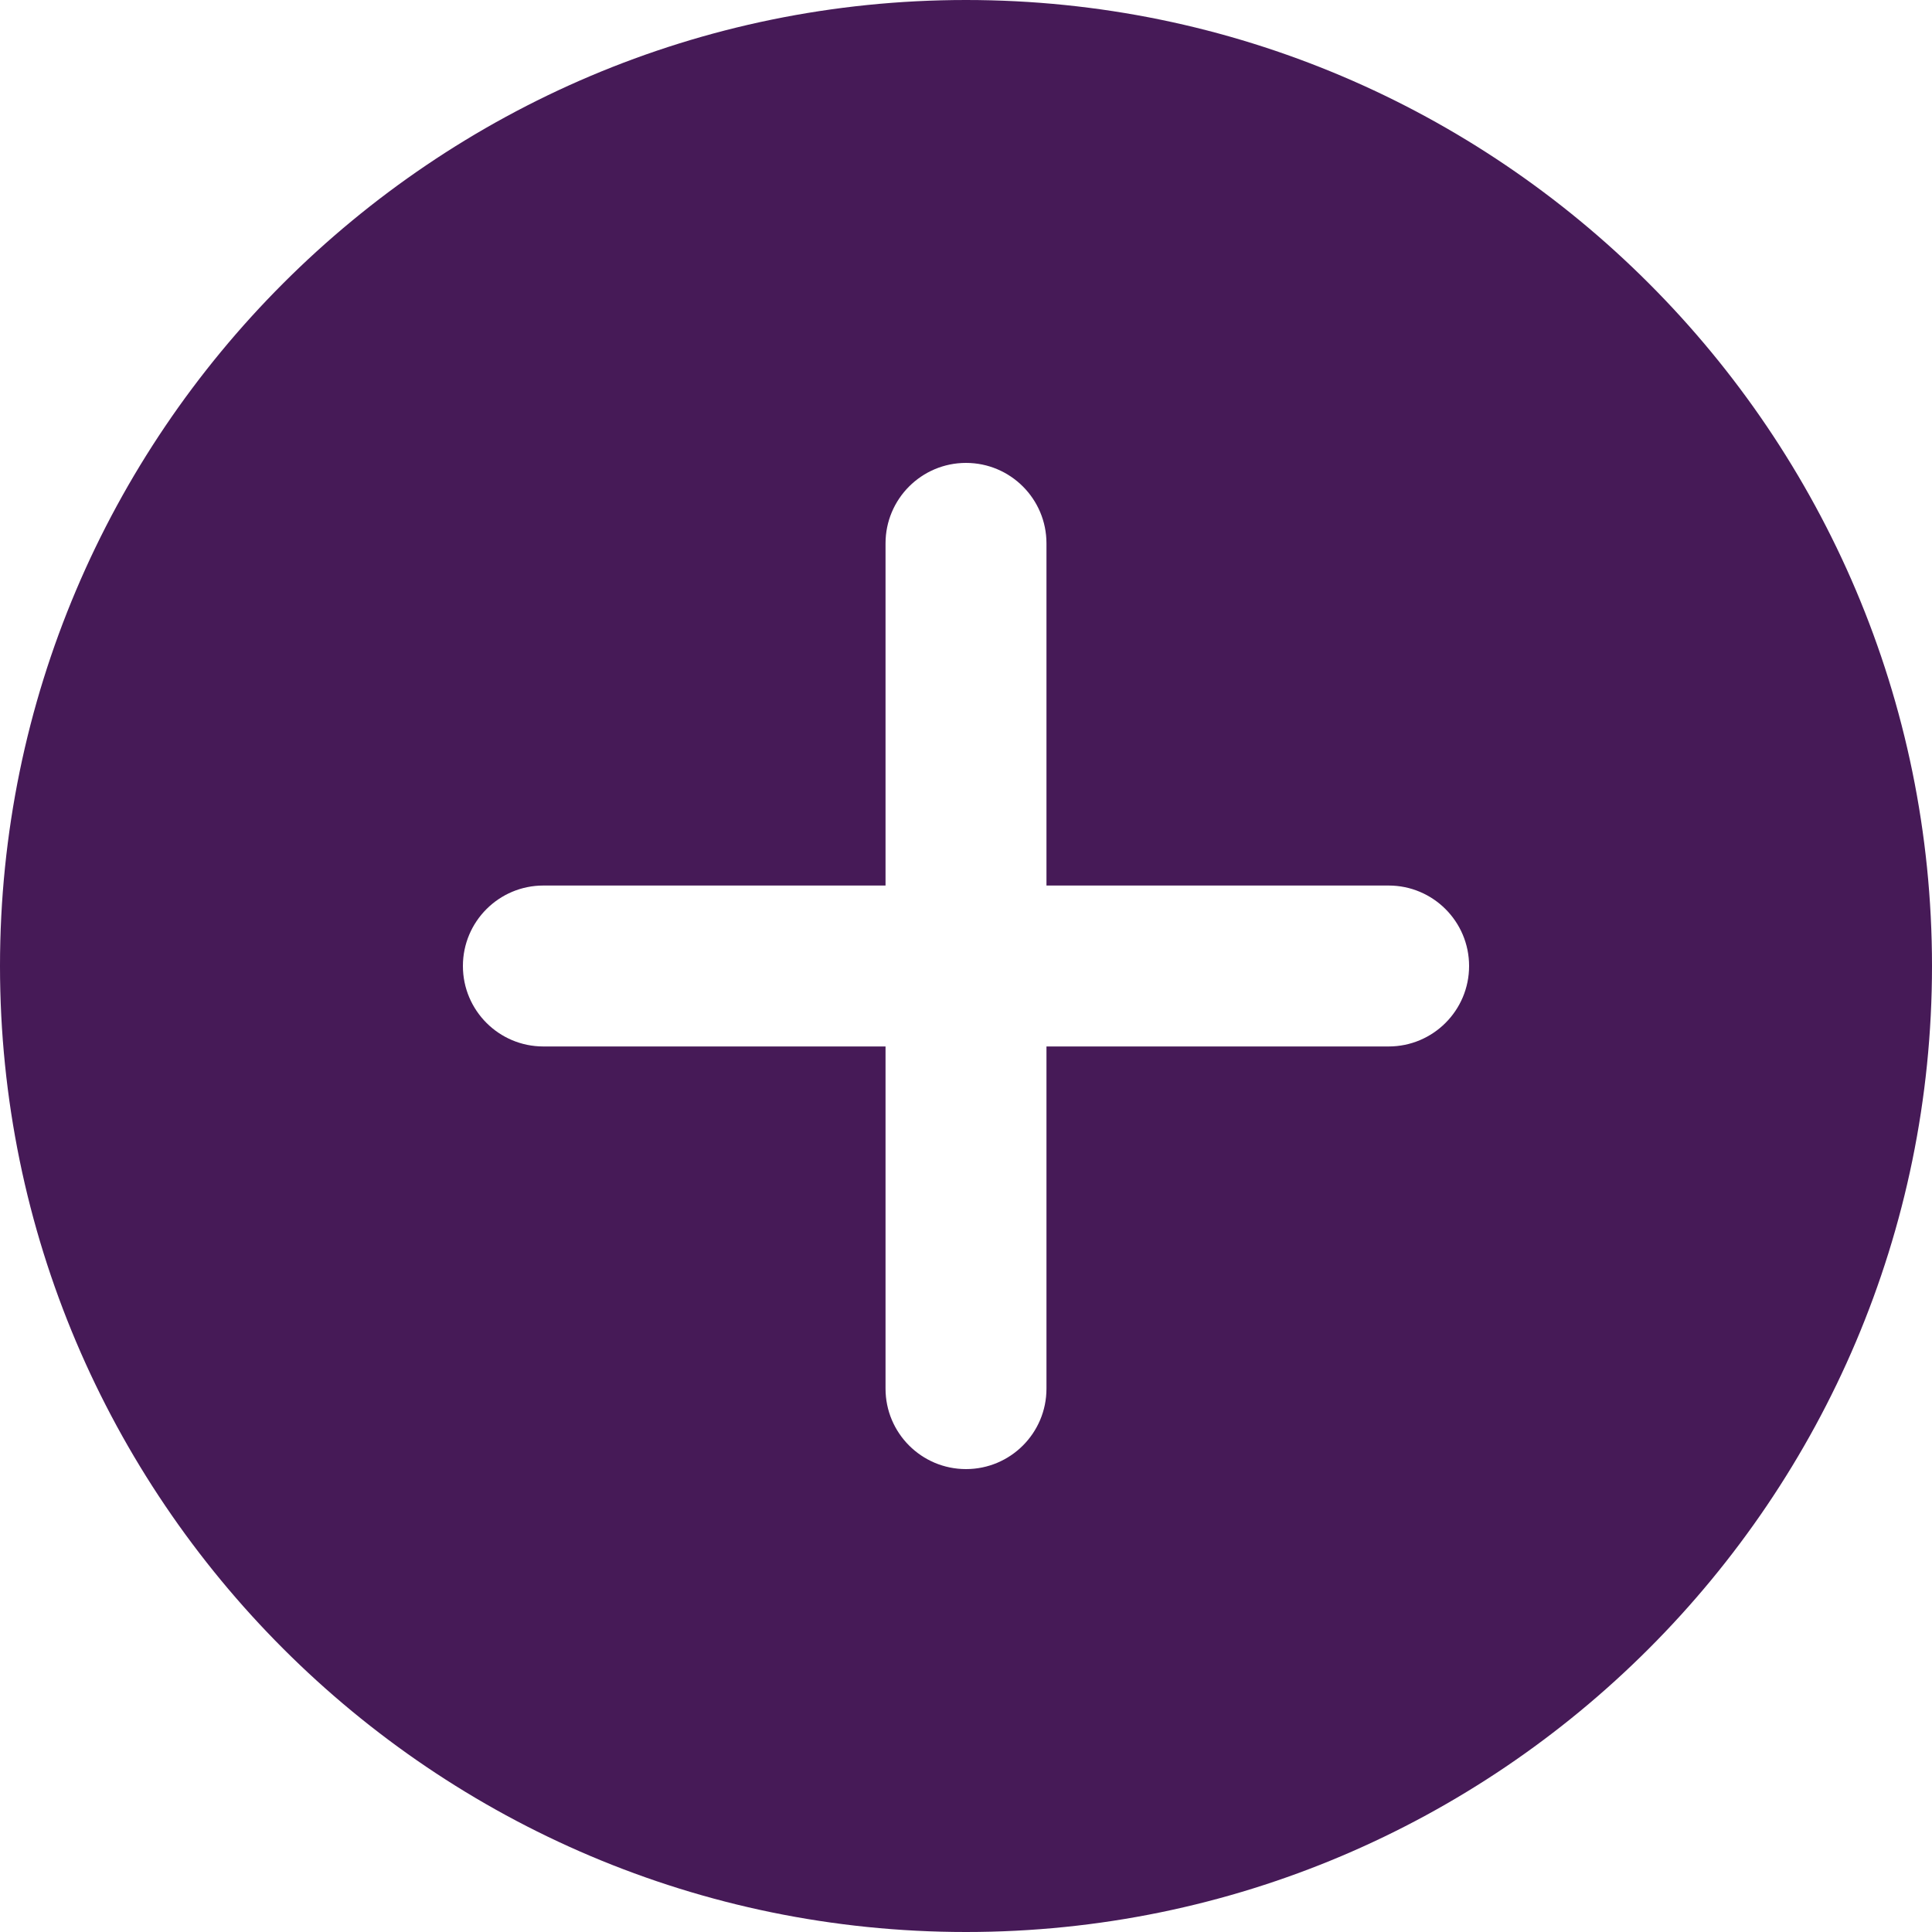
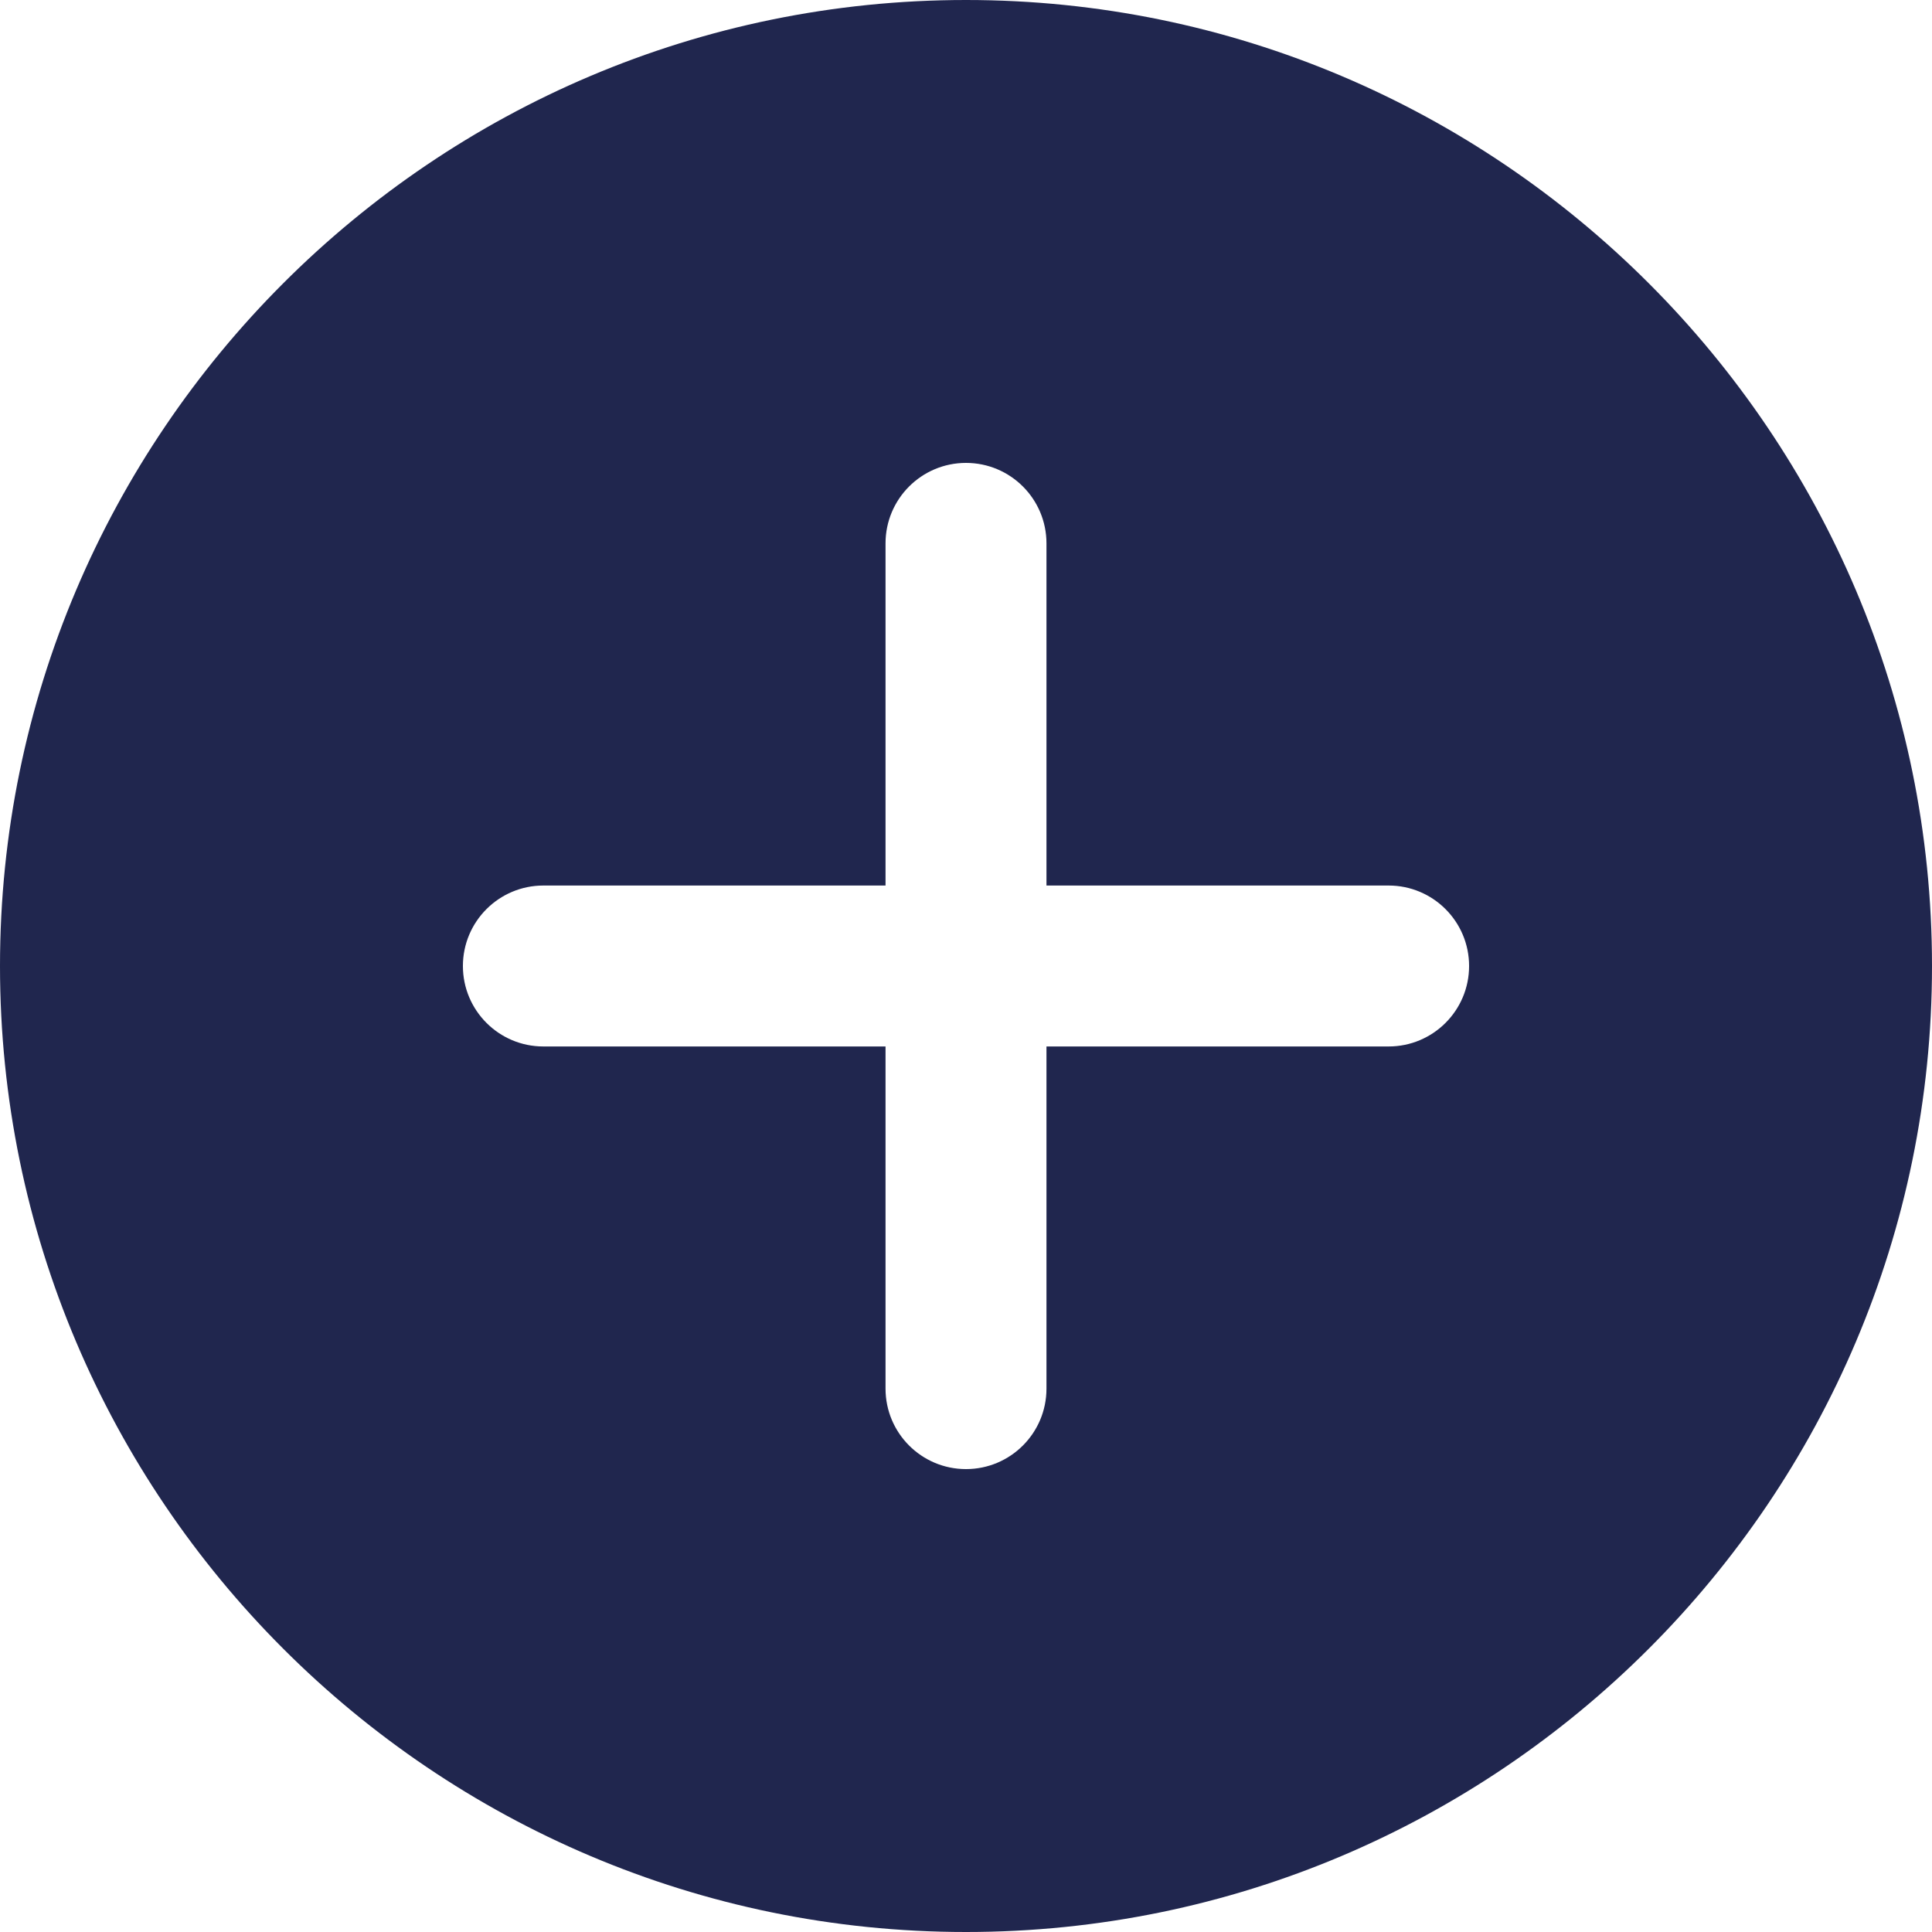
<svg xmlns="http://www.w3.org/2000/svg" width="20" height="20" viewBox="0 0 20 20" fill="none">
-   <path d="M10 0C4.486 0 0 4.486 0 10C0 15.514 4.486 20 10 20C15.514 20 20 15.514 20 10C20 4.486 15.514 0 10 0ZM14.375 10.833H10.833V14.375C10.833 14.835 10.46 15.208 10 15.208C9.54 15.208 9.167 14.835 9.167 14.375V10.833H5.625C5.165 10.833 4.792 10.46 4.792 10C4.792 9.54 5.165 9.167 5.625 9.167H9.167V5.625C9.167 5.165 9.54 4.792 10 4.792C10.46 4.792 10.833 5.165 10.833 5.625V9.167H14.375C14.835 9.167 15.208 9.54 15.208 10C15.208 10.46 14.835 10.833 14.375 10.833Z" fill="#461A57" />
+   <path d="M10 0C4.486 0 0 4.486 0 10C0 15.514 4.486 20 10 20C15.514 20 20 15.514 20 10C20 4.486 15.514 0 10 0ZM14.375 10.833H10.833V14.375C10.833 14.835 10.46 15.208 10 15.208C9.54 15.208 9.167 14.835 9.167 14.375V10.833H5.625C5.165 10.833 4.792 10.46 4.792 10C4.792 9.54 5.165 9.167 5.625 9.167H9.167V5.625C9.167 5.165 9.54 4.792 10 4.792C10.46 4.792 10.833 5.165 10.833 5.625V9.167H14.375C14.835 9.167 15.208 9.54 15.208 10C15.208 10.46 14.835 10.833 14.375 10.833Z" fill="#20264e" />
</svg>
